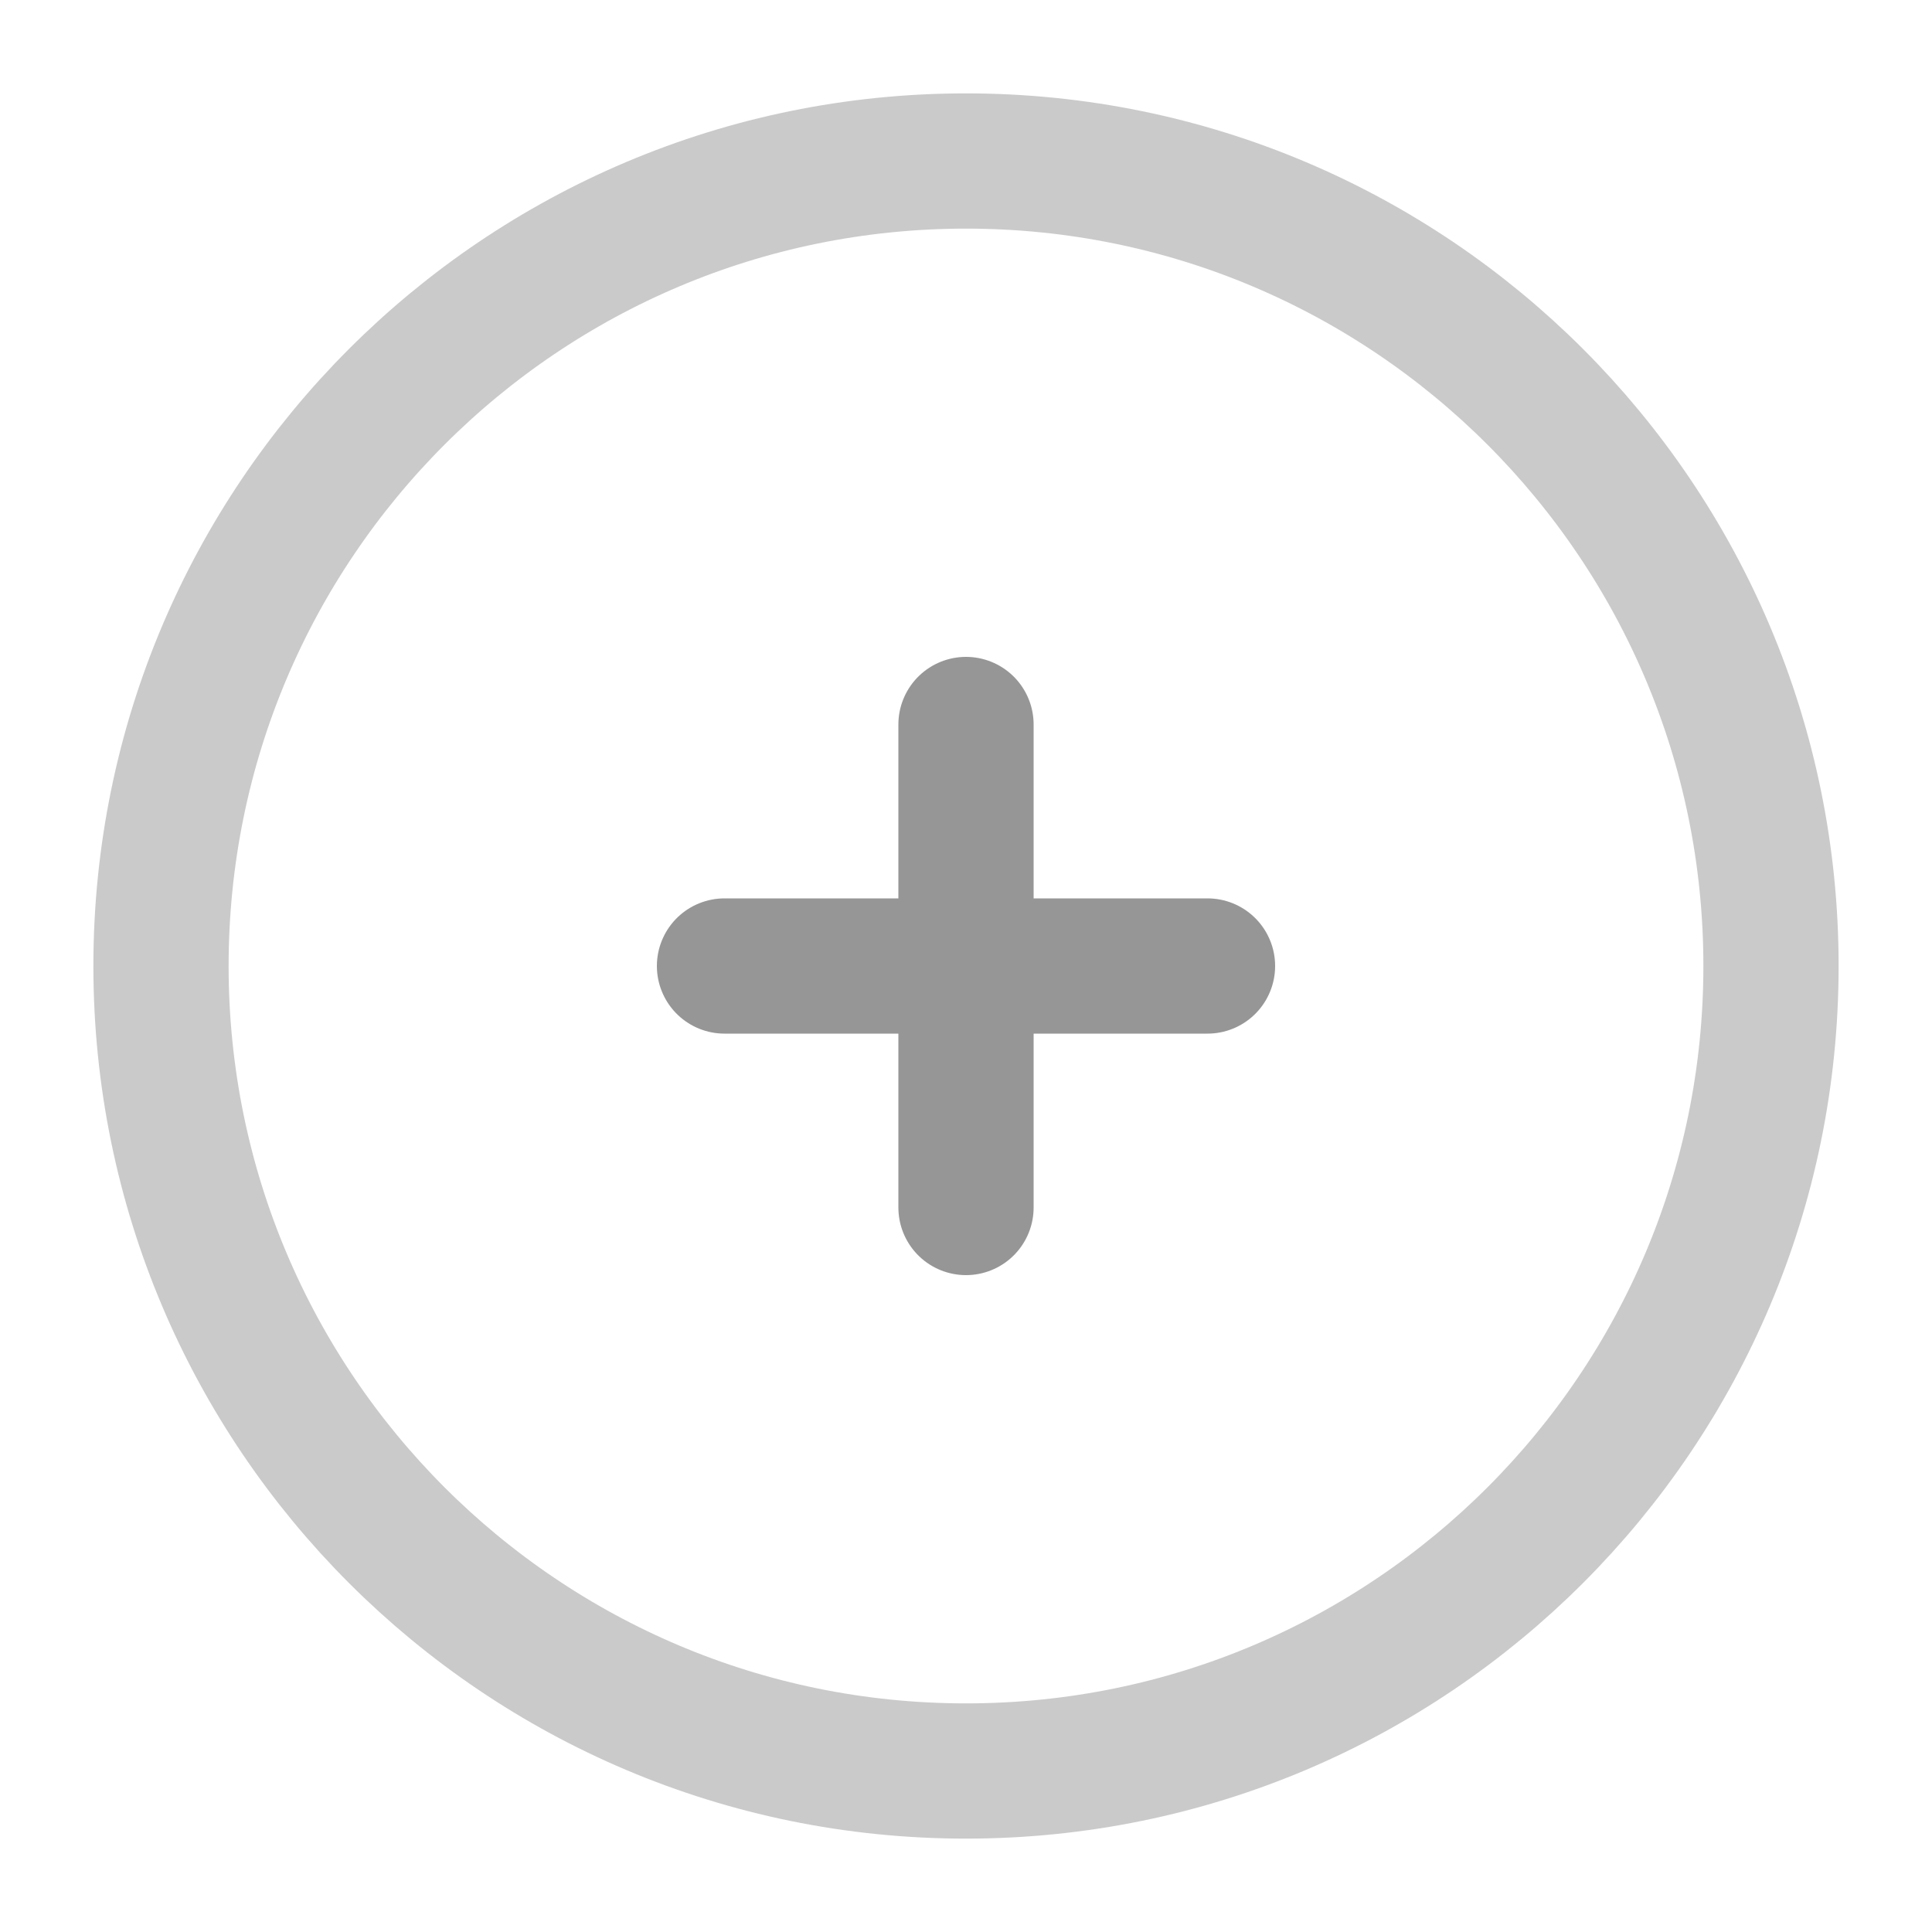
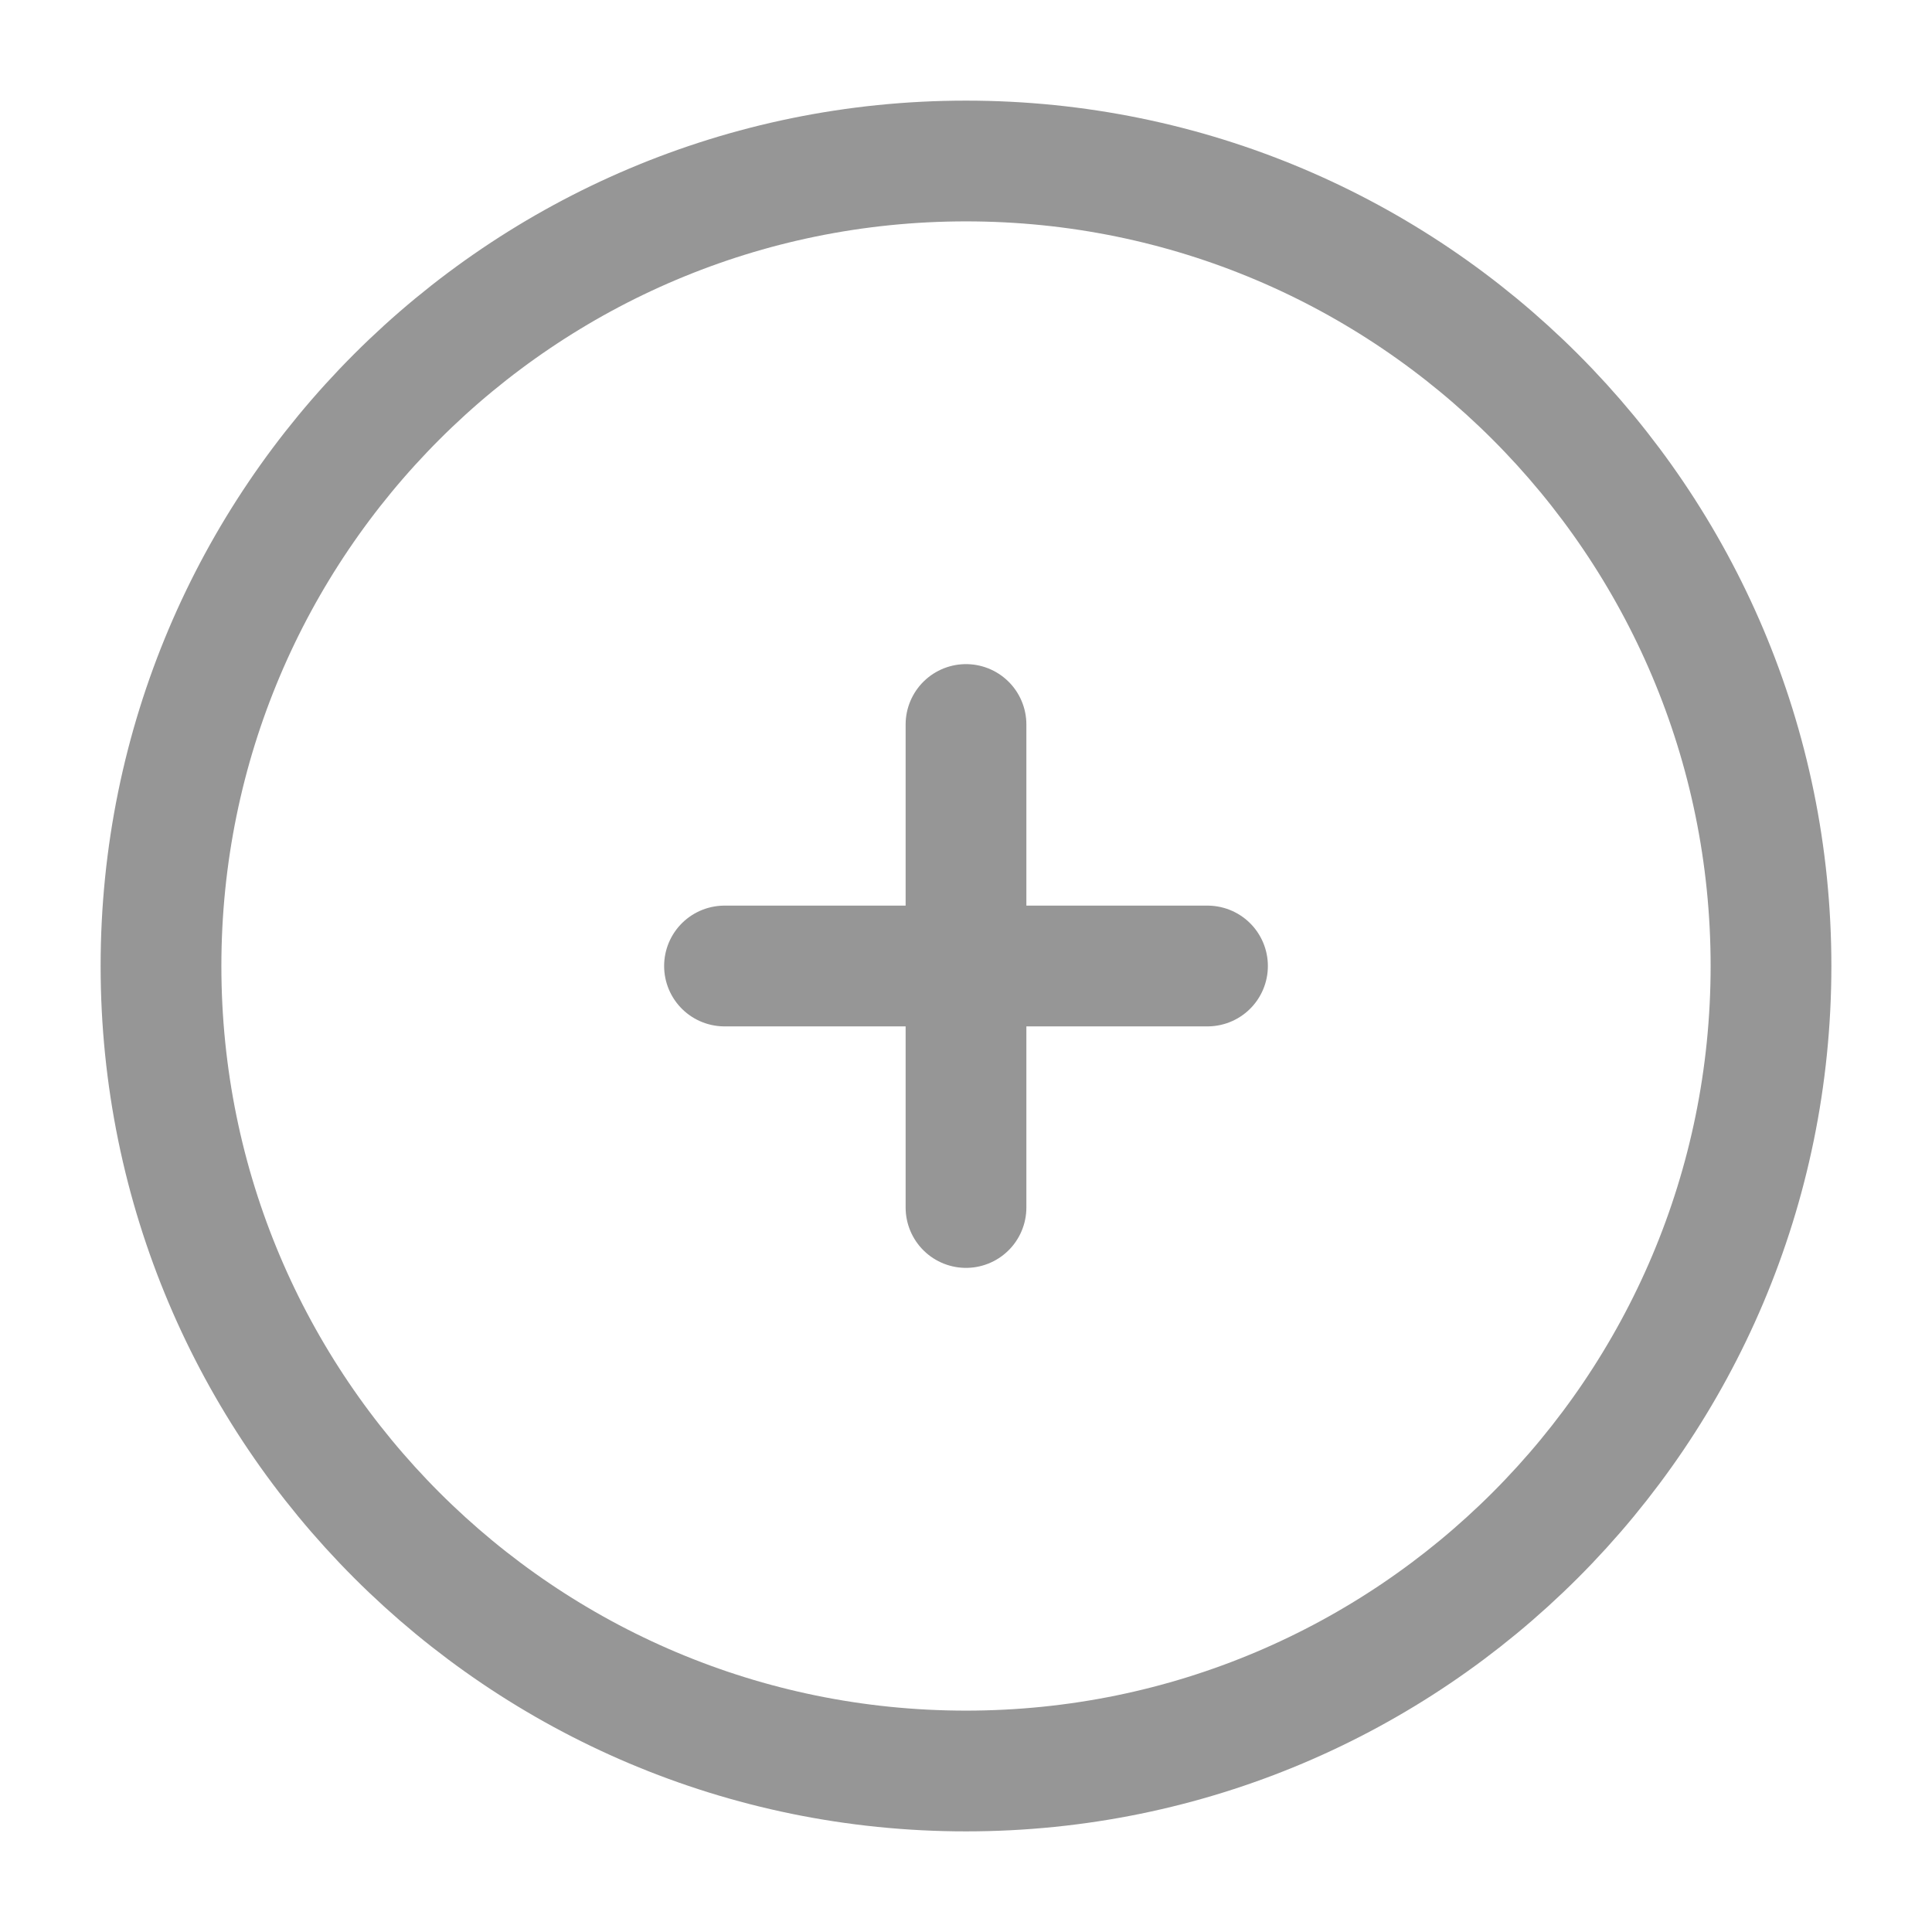
- <svg xmlns="http://www.w3.org/2000/svg" width="64px" height="64px" viewBox="0 0 24.00 24.00" fill="none">
-   <g id="SVGRepo_bgCarrier" stroke-width="0" />
-   <g id="SVGRepo_tracerCarrier" stroke-linecap="round" stroke-linejoin="round" />
-   <g id="SVGRepo_iconCarrier">
-     <circle opacity="0.5" cx="12" cy="12" r="10" stroke="#969696" stroke-width="1.68" />
-     <path d="M15 12L12 12M12 12L9 12M12 12L12 9M12 12L12 15" stroke="#969696" stroke-width="1.68" stroke-linecap="round" />
+ <svg xmlns="http://www.w3.org/2000/svg" width="48px" height="48px" viewBox="0 0 48 48" version="1.1">
+   <g id="surface1">
+     <path style="fill:none;stroke-width:1.5;stroke-linecap:butt;stroke-linejoin:miter;stroke:rgb(58.824%,58.824%,58.824%);stroke-opacity:1;stroke-miterlimit:4;" d="M 22 12 C 22 17.523 17.523 22 12 22 C 6.477 22 2 17.523 2 12 C 2 6.477 6.477 2 12 2 C 17.523 2 22 6.477 22 12 Z M 22 12 " transform="matrix(2,0,0,2,0,0)" />
+     <path style="fill:none;stroke-width:1.5;stroke-linecap:round;stroke-linejoin:miter;stroke:rgb(58.824%,58.824%,58.824%);stroke-opacity:1;stroke-miterlimit:4;" d="M 15 12 L 12 12 M 12 12 L 9 12 M 12 12 L 12 9 M 12 12 L 12 15 " transform="matrix(2,0,0,2,0,0)" />
  </g>
</svg>
